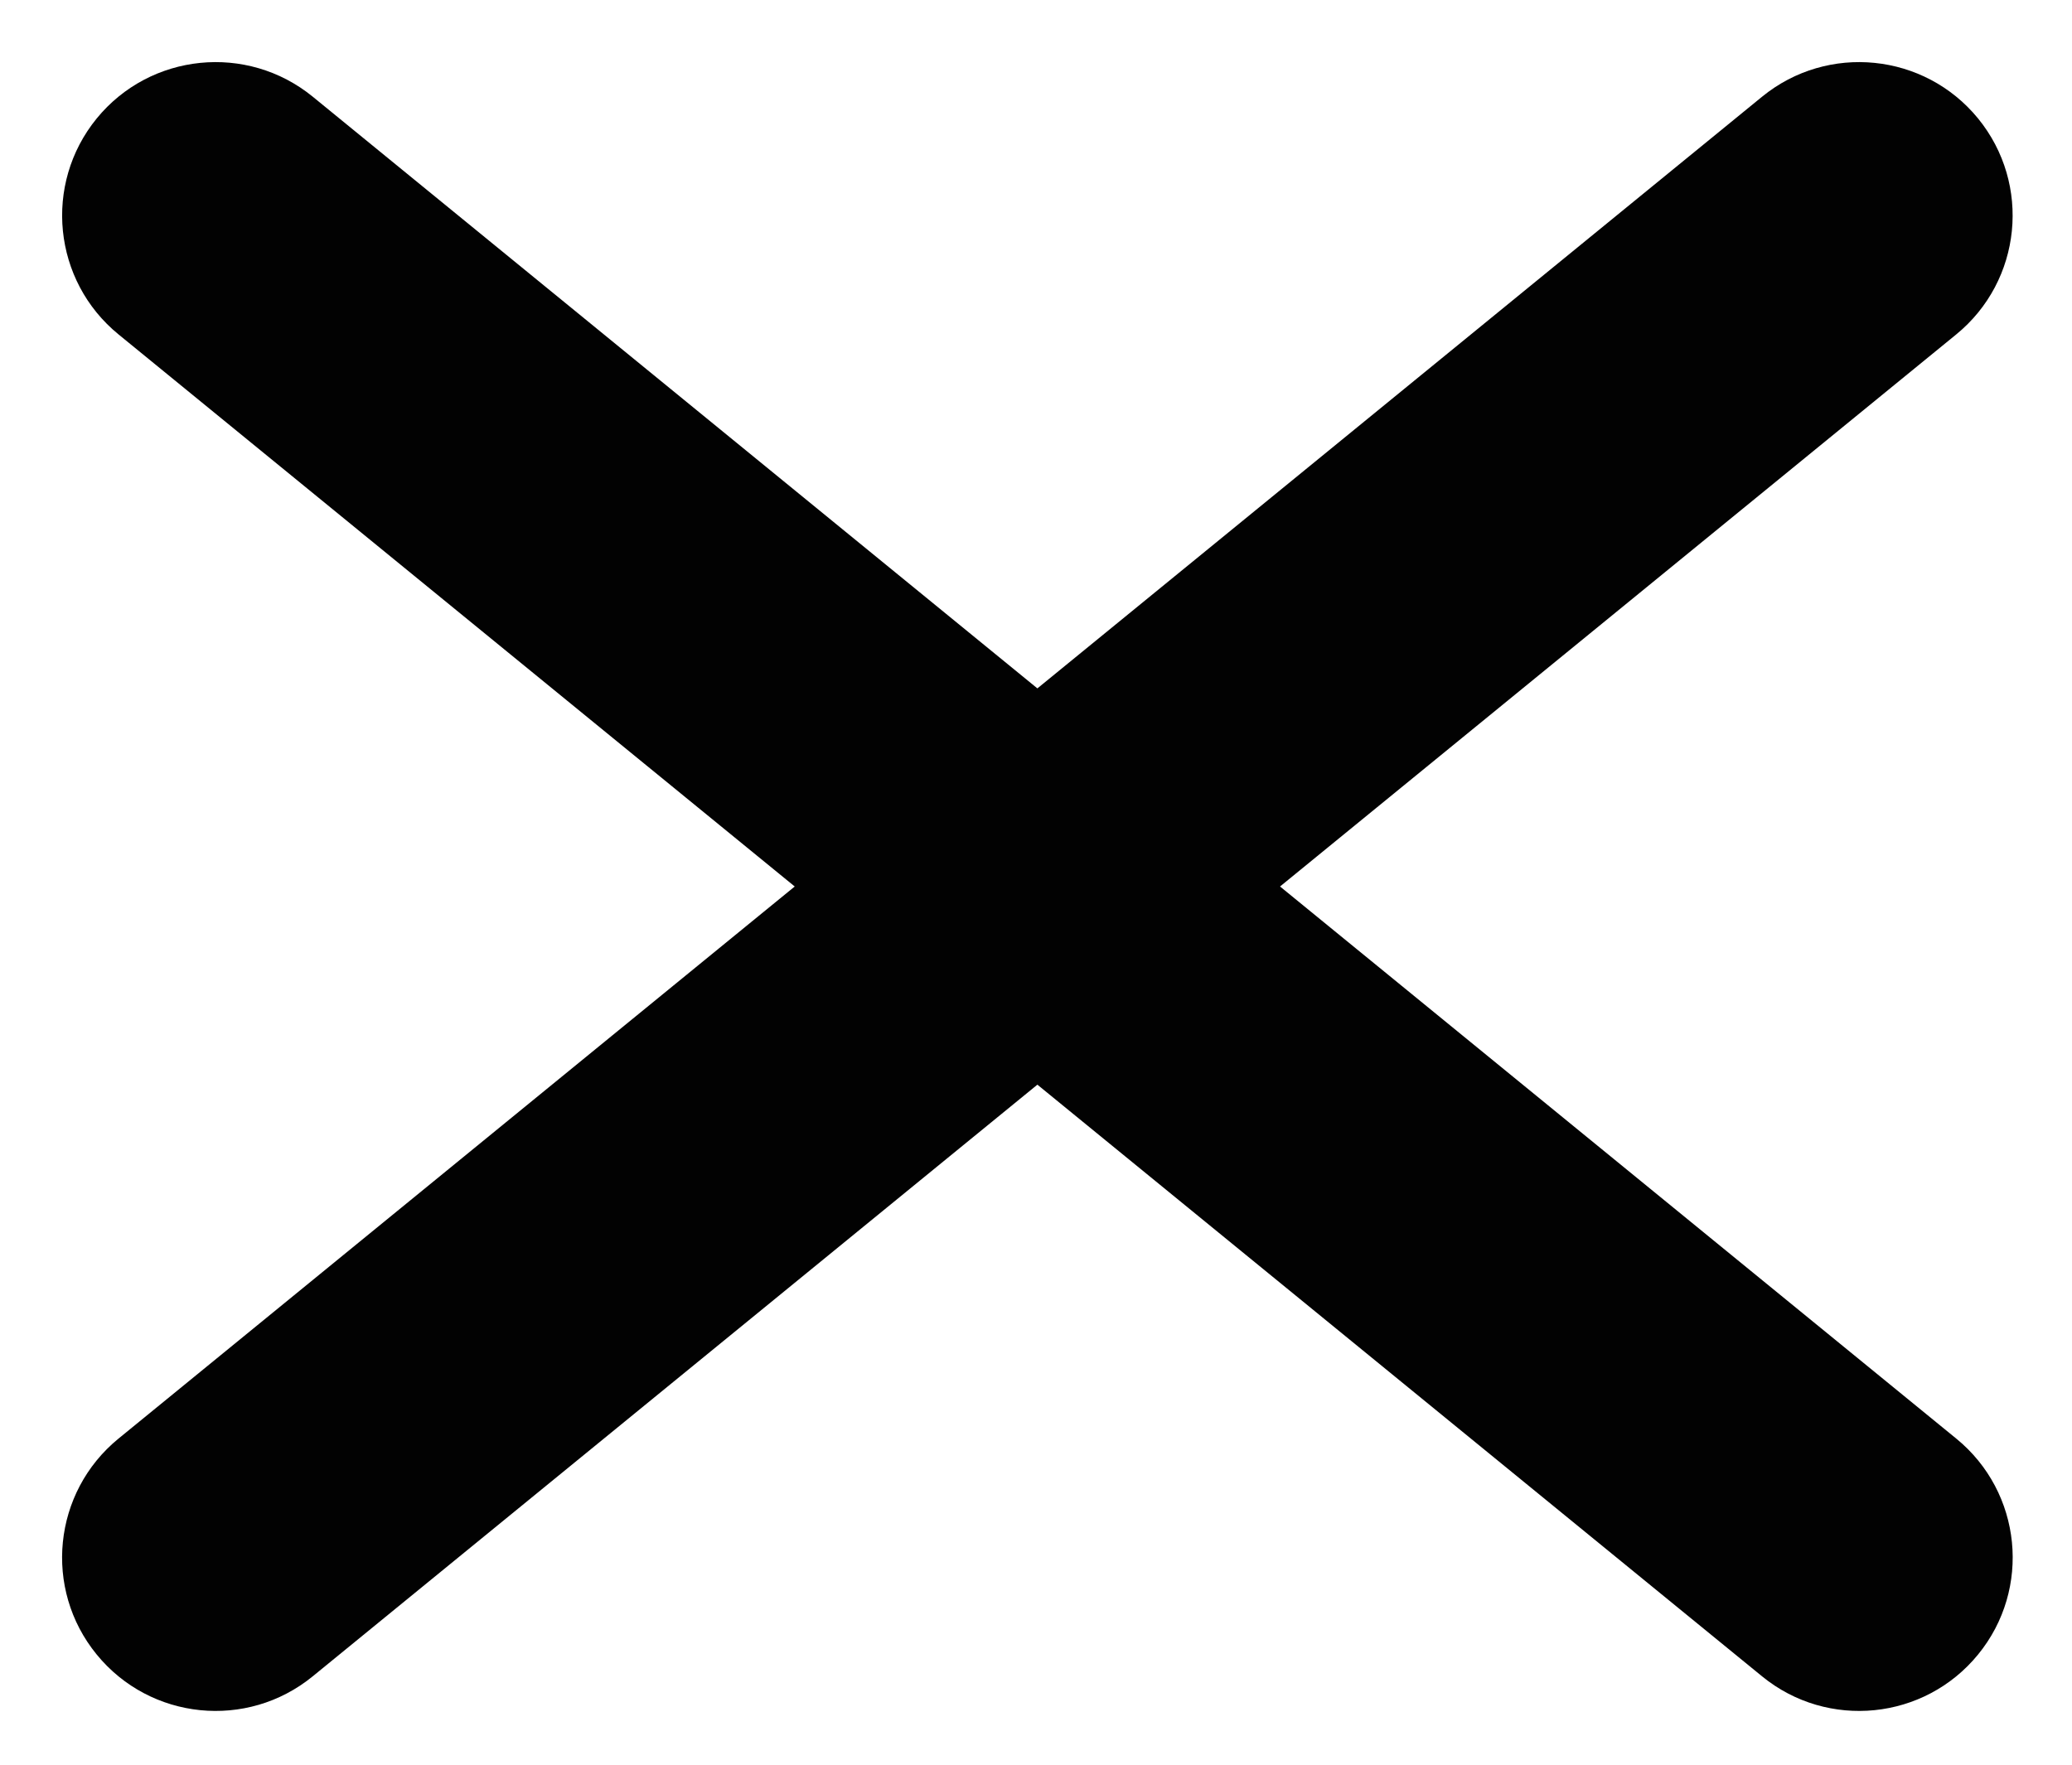
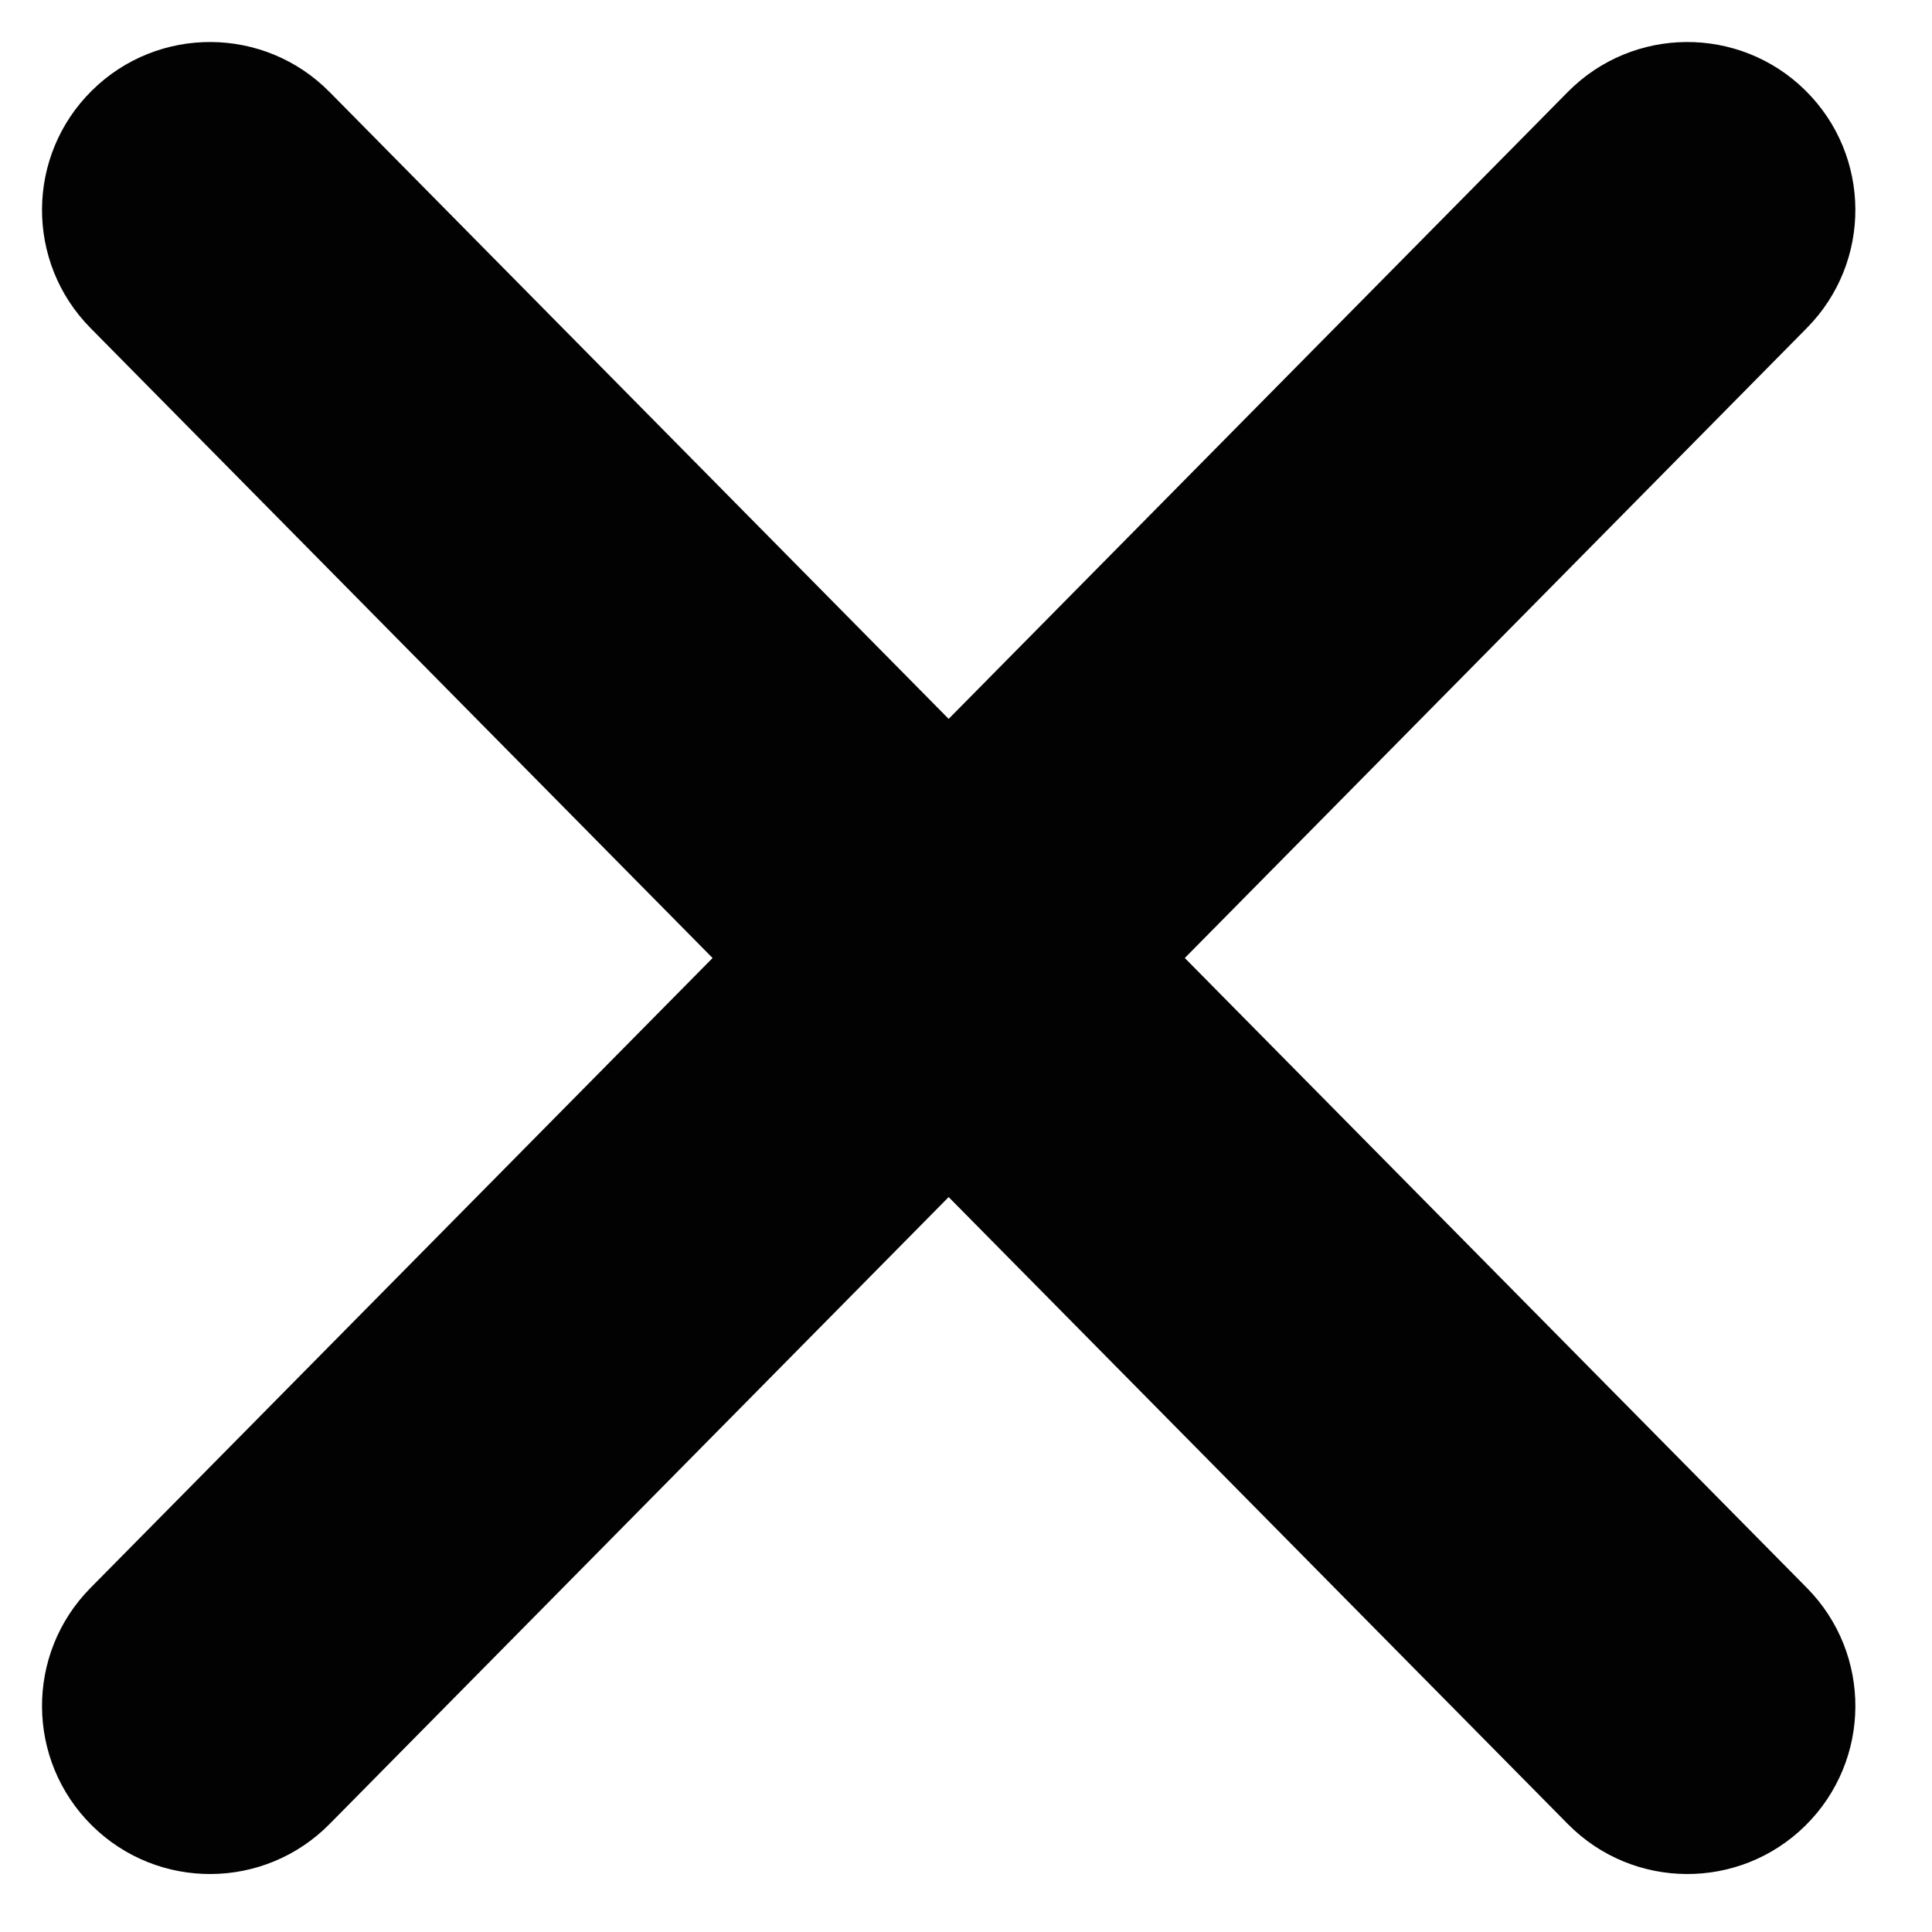
- <svg xmlns="http://www.w3.org/2000/svg" width="27" height="23" viewBox="0 0 27 23" fill="none">
-   <path fill-rule="evenodd" clip-rule="evenodd" d="M3.126 2.422C2.912 2.247 2.597 2.279 2.422 2.493C2.248 2.707 2.279 3.022 2.493 3.197L12.727 11.554L2.493 19.912C2.279 20.087 2.247 20.402 2.422 20.616C2.596 20.83 2.911 20.861 3.125 20.687L13.518 12.2L23.911 20.687C24.125 20.861 24.44 20.83 24.614 20.616C24.789 20.402 24.757 20.087 24.543 19.912L14.309 11.554L24.543 3.197C24.757 3.022 24.788 2.707 24.614 2.493C24.439 2.279 24.124 2.247 23.91 2.422L13.518 10.909L3.126 2.422Z" fill="#020202" />
-   <path d="M2.422 2.493L1.26 1.544L1.26 1.544L2.422 2.493ZM3.126 2.422L4.075 1.26L4.075 1.26L3.126 2.422ZM2.493 3.197L3.442 2.035L3.442 2.035L2.493 3.197ZM12.727 11.554L13.676 12.716L15.099 11.554L13.676 10.392L12.727 11.554ZM2.493 19.912L1.544 18.75H1.544L2.493 19.912ZM2.422 20.616L3.584 19.667L3.584 19.667L2.422 20.616ZM3.125 20.687L4.074 21.849H4.074L3.125 20.687ZM13.518 12.2L14.467 11.038L13.518 10.263L12.569 11.038L13.518 12.2ZM23.911 20.687L22.962 21.849L23.911 20.687ZM24.614 20.616L23.452 19.667L23.452 19.667L24.614 20.616ZM24.543 19.912L25.492 18.75L24.543 19.912ZM14.309 11.554L13.36 10.392L11.937 11.554L13.36 12.716L14.309 11.554ZM24.543 3.197L23.594 2.035L23.594 2.035L24.543 3.197ZM24.614 2.493L25.776 1.544L25.776 1.544L24.614 2.493ZM23.91 2.422L24.859 3.584L24.859 3.584L23.91 2.422ZM13.518 10.909L12.569 12.07L13.518 12.845L14.467 12.07L13.518 10.909ZM3.584 3.442C3.235 3.87 2.605 3.933 2.177 3.584L4.075 1.26C3.219 0.562 1.959 0.689 1.26 1.544L3.584 3.442ZM3.442 2.035C3.87 2.384 3.933 3.014 3.584 3.442L1.26 1.544C0.562 2.4 0.689 3.66 1.545 4.359L3.442 2.035ZM13.676 10.392L3.442 2.035L1.545 4.359L11.779 12.716L13.676 10.392ZM3.442 21.074L13.676 12.716L11.779 10.392L1.544 18.75L3.442 21.074ZM3.584 19.667C3.933 20.095 3.869 20.725 3.442 21.074L1.544 18.75C0.689 19.449 0.561 20.709 1.26 21.564L3.584 19.667ZM2.177 19.525C2.604 19.176 3.234 19.239 3.584 19.667L1.26 21.564C1.959 22.42 3.219 22.547 4.074 21.849L2.177 19.525ZM12.569 11.038L2.177 19.525L4.074 21.849L14.467 13.362L12.569 11.038ZM24.86 19.525L14.467 11.038L12.569 13.362L22.962 21.849L24.86 19.525ZM23.452 19.667C23.802 19.239 24.432 19.176 24.86 19.525L22.962 21.849C23.817 22.547 25.077 22.42 25.776 21.564L23.452 19.667ZM23.594 21.074C23.167 20.725 23.103 20.095 23.452 19.667L25.776 21.564C26.475 20.709 26.348 19.449 25.492 18.75L23.594 21.074ZM13.36 12.716L23.594 21.074L25.492 18.75L15.257 10.392L13.36 12.716ZM23.594 2.035L13.36 10.392L15.257 12.716L25.491 4.359L23.594 2.035ZM23.452 3.442C23.103 3.014 23.166 2.384 23.594 2.035L25.491 4.359C26.347 3.66 26.474 2.4 25.776 1.544L23.452 3.442ZM24.859 3.584C24.431 3.933 23.801 3.87 23.452 3.442L25.776 1.544C25.077 0.689 23.817 0.562 22.962 1.26L24.859 3.584ZM14.467 12.07L24.859 3.584L22.962 1.26L12.569 9.747L14.467 12.07ZM2.177 3.584L12.569 12.07L14.467 9.747L4.075 1.26L2.177 3.584Z" fill="#020202" />
+ <svg xmlns="http://www.w3.org/2000/svg" width="23" height="23" viewBox="0 0 23 23" fill="none">
+   <path fill-rule="evenodd" clip-rule="evenodd" d="M2.856 2.149C2.662 1.952 2.346 1.95 2.149 2.144C1.953 2.338 1.951 2.655 2.145 2.851L10.591 11.405L2.144 19.958C1.95 20.155 1.952 20.471 2.149 20.665C2.345 20.859 2.662 20.857 2.856 20.661L11.294 12.116L19.732 20.661C19.926 20.857 20.242 20.859 20.439 20.665C20.636 20.471 20.637 20.155 20.443 19.958L11.996 11.405L20.443 2.851C20.637 2.655 20.635 2.338 20.439 2.144C20.242 1.95 19.926 1.952 19.732 2.149L11.294 10.693L2.856 2.149Z" fill="#020202" />
+   <path d="M2.149 2.144L1.095 1.077L1.095 1.077L2.149 2.144ZM2.856 2.149L3.923 1.095L2.856 2.149ZM2.145 2.851L1.077 3.905L1.077 3.905L2.145 2.851ZM10.591 11.405L11.658 12.459L12.699 11.405L11.658 10.351L10.591 11.405ZM2.144 19.958L1.077 18.904L1.077 18.904L2.144 19.958ZM2.149 20.665L1.095 21.733L1.095 21.733L2.149 20.665ZM2.856 20.661L3.923 21.715H3.923L2.856 20.661ZM11.294 12.116L12.361 11.062L11.294 9.981L10.226 11.062L11.294 12.116ZM19.732 20.661L18.665 21.715H18.665L19.732 20.661ZM20.439 20.665L21.493 21.733L21.493 21.733L20.439 20.665ZM20.443 19.958L21.511 18.904L21.511 18.904L20.443 19.958ZM11.996 11.405L10.929 10.351L9.888 11.405L10.929 12.459L11.996 11.405ZM20.443 2.851L19.376 1.797L19.376 1.797L20.443 2.851ZM20.439 2.144L21.493 1.077L21.493 1.077L20.439 2.144ZM19.732 2.149L18.664 1.095L18.664 1.095L19.732 2.149ZM11.294 10.693L10.226 11.747L11.294 12.828L12.361 11.747L11.294 10.693ZM3.203 3.212C2.81 3.6 2.177 3.596 1.789 3.203L3.923 1.095C3.147 0.309 1.881 0.301 1.095 1.077L3.203 3.212ZM3.212 1.797C3.6 2.19 3.596 2.823 3.203 3.212L1.095 1.077C0.309 1.853 0.301 3.119 1.077 3.905L3.212 1.797ZM11.658 10.351L3.212 1.797L1.077 3.905L9.524 12.459L11.658 10.351ZM3.212 21.012L11.658 12.459L9.524 10.351L1.077 18.904L3.212 21.012ZM3.203 19.598C3.596 19.986 3.6 20.619 3.212 21.012L1.077 18.904C0.301 19.69 0.309 20.956 1.095 21.733L3.203 19.598ZM1.788 19.607C2.177 19.214 2.81 19.21 3.203 19.598L1.095 21.733C1.881 22.509 3.147 22.501 3.923 21.715L1.788 19.607ZM10.226 11.062L1.788 19.607L3.923 21.715L12.361 13.17L10.226 11.062ZM20.799 19.607L12.361 11.062L10.226 13.17L18.665 21.715L20.799 19.607ZM19.385 19.598C19.778 19.21 20.411 19.214 20.799 19.607L18.665 21.715C19.441 22.501 20.707 22.509 21.493 21.733L19.385 19.598ZM19.376 21.012C18.988 20.619 18.992 19.986 19.385 19.598L21.493 21.733C22.279 20.956 22.287 19.69 21.511 18.904L19.376 21.012ZM10.929 12.459L19.376 21.012L21.511 18.904L13.064 10.351L10.929 12.459ZM19.376 1.797L10.929 10.351L13.064 12.459L21.51 3.905L19.376 1.797ZM19.385 3.212C18.992 2.823 18.988 2.19 19.376 1.797L21.51 3.905C22.287 3.119 22.279 1.853 21.493 1.077L19.385 3.212ZM20.799 3.203C20.411 3.596 19.778 3.6 19.385 3.212L21.493 1.077C20.707 0.301 19.44 0.309 18.664 1.095L20.799 3.203ZM12.361 11.747L20.799 3.203L18.664 1.095L10.226 9.639L12.361 11.747ZM1.789 3.203L10.226 11.747L12.361 9.639L3.923 1.095L1.789 3.203Z" fill="#020202" />
</svg>
